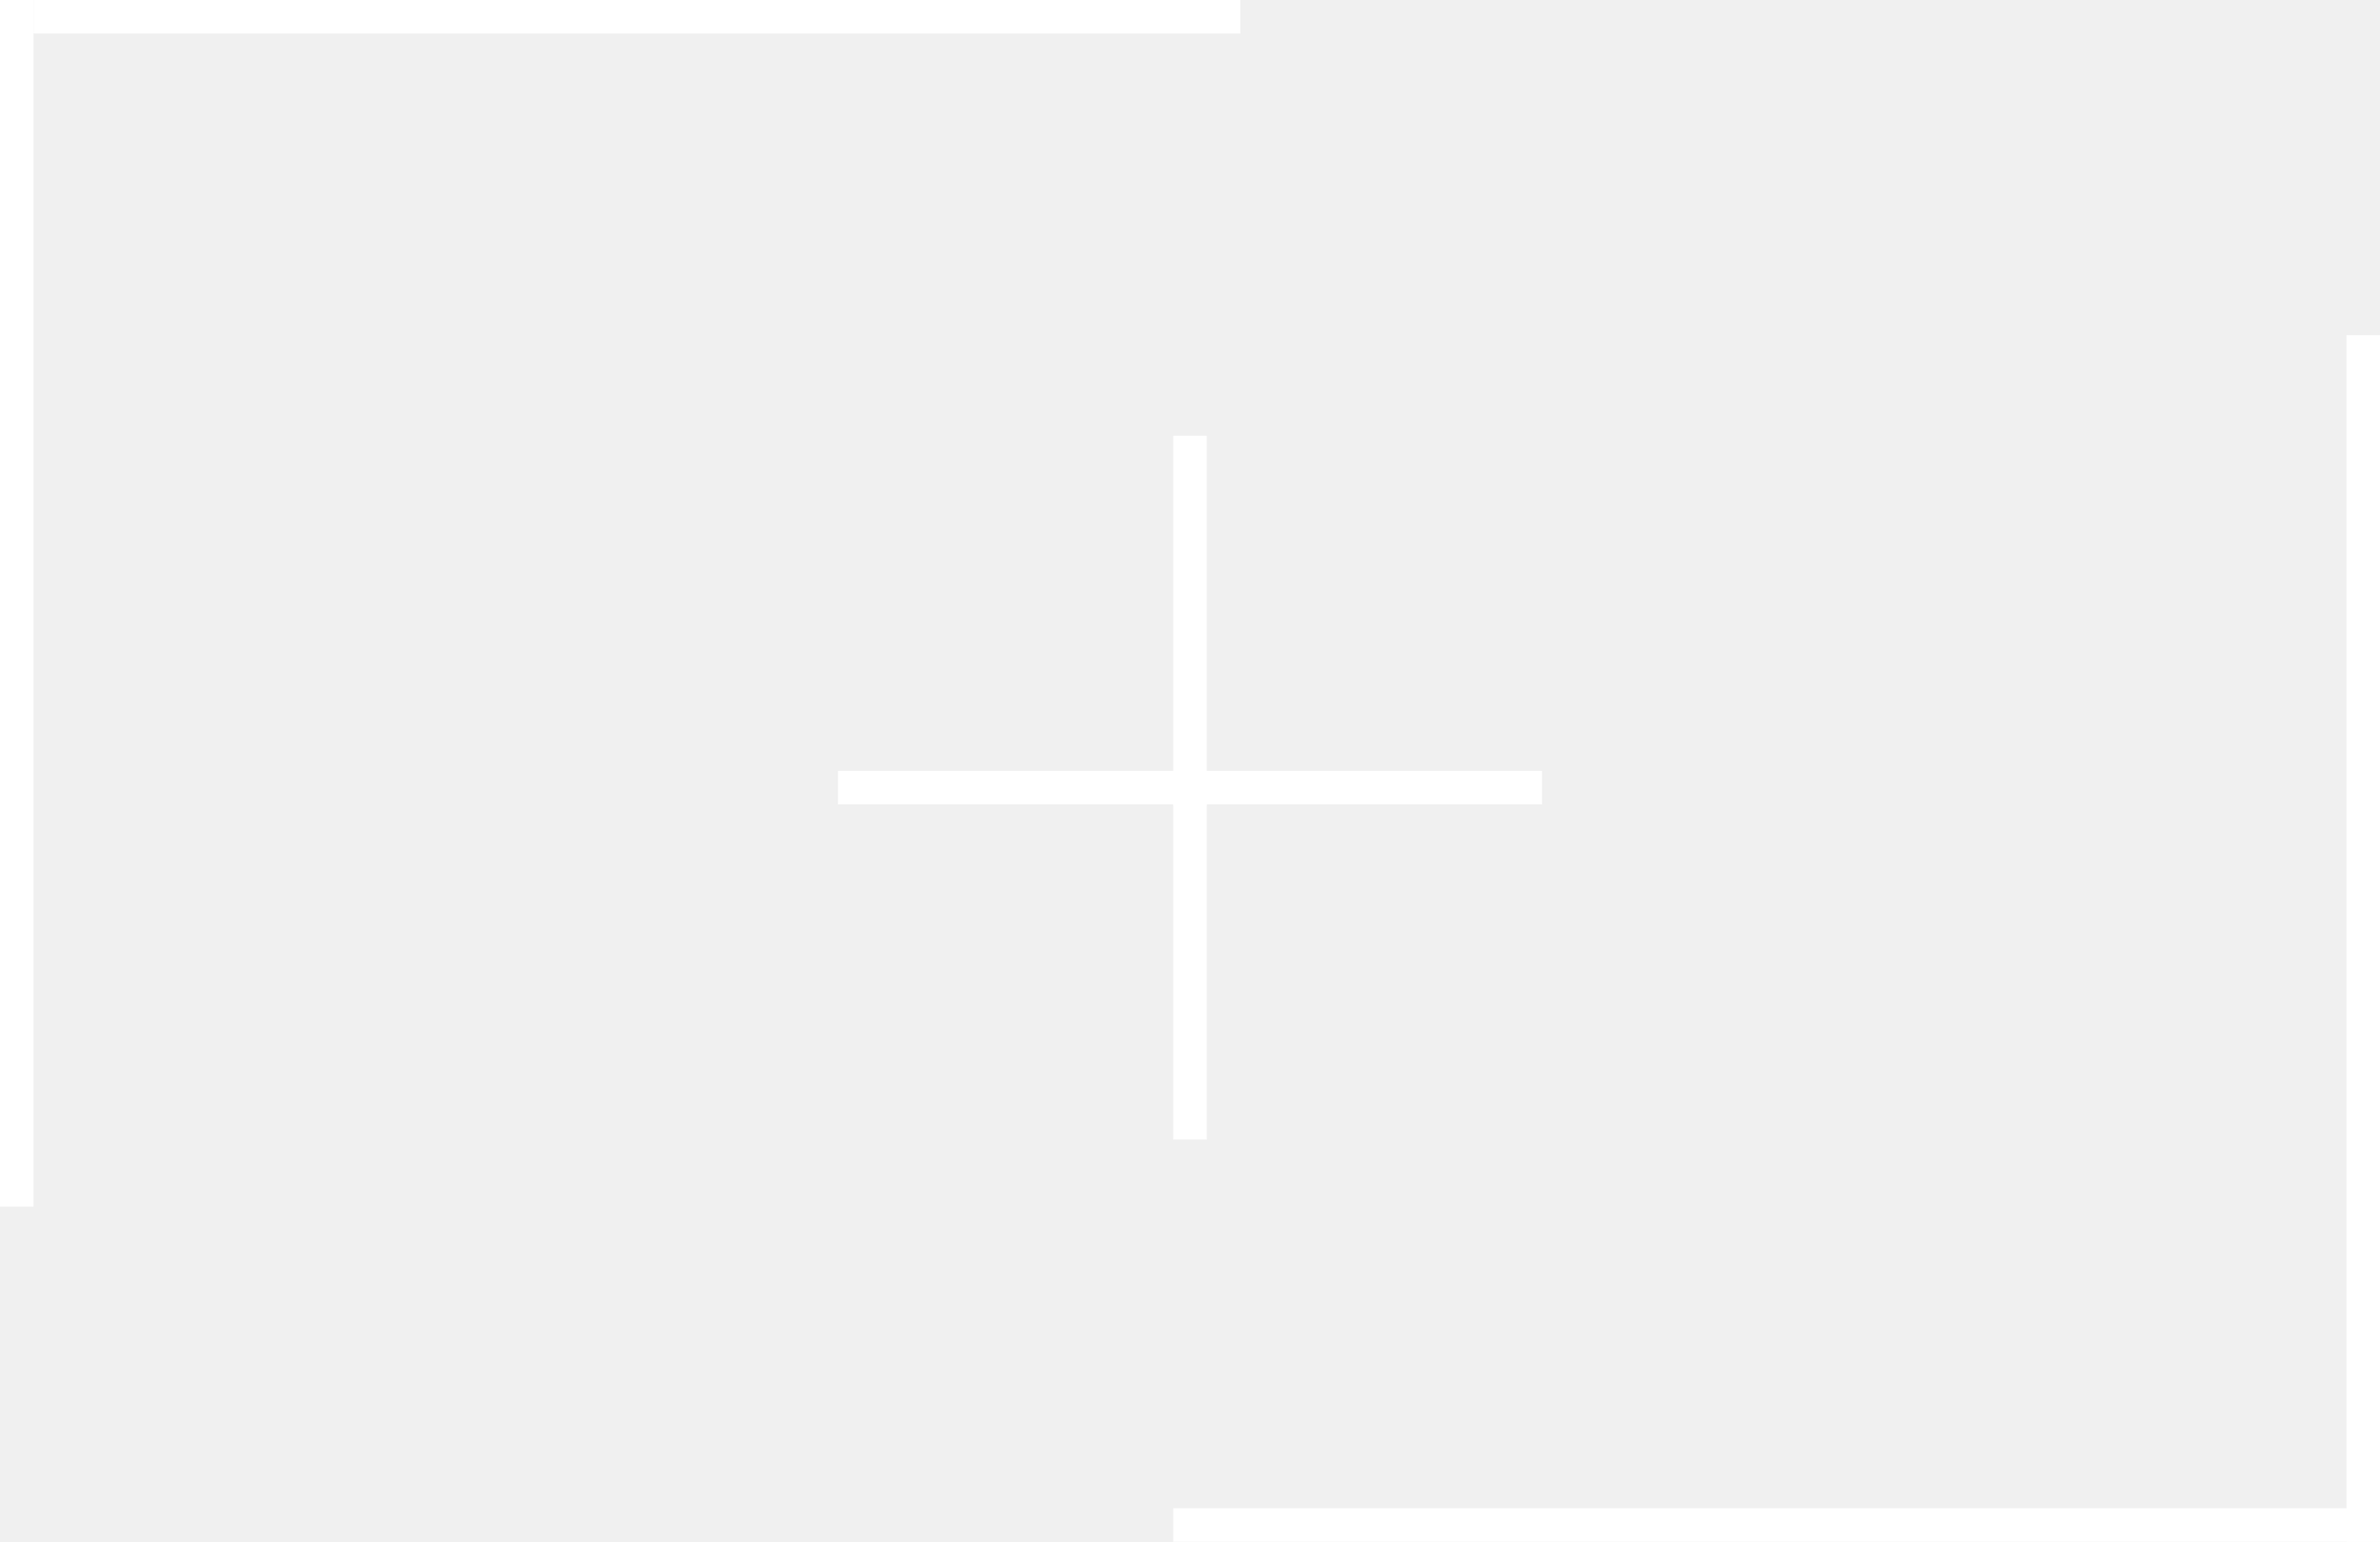
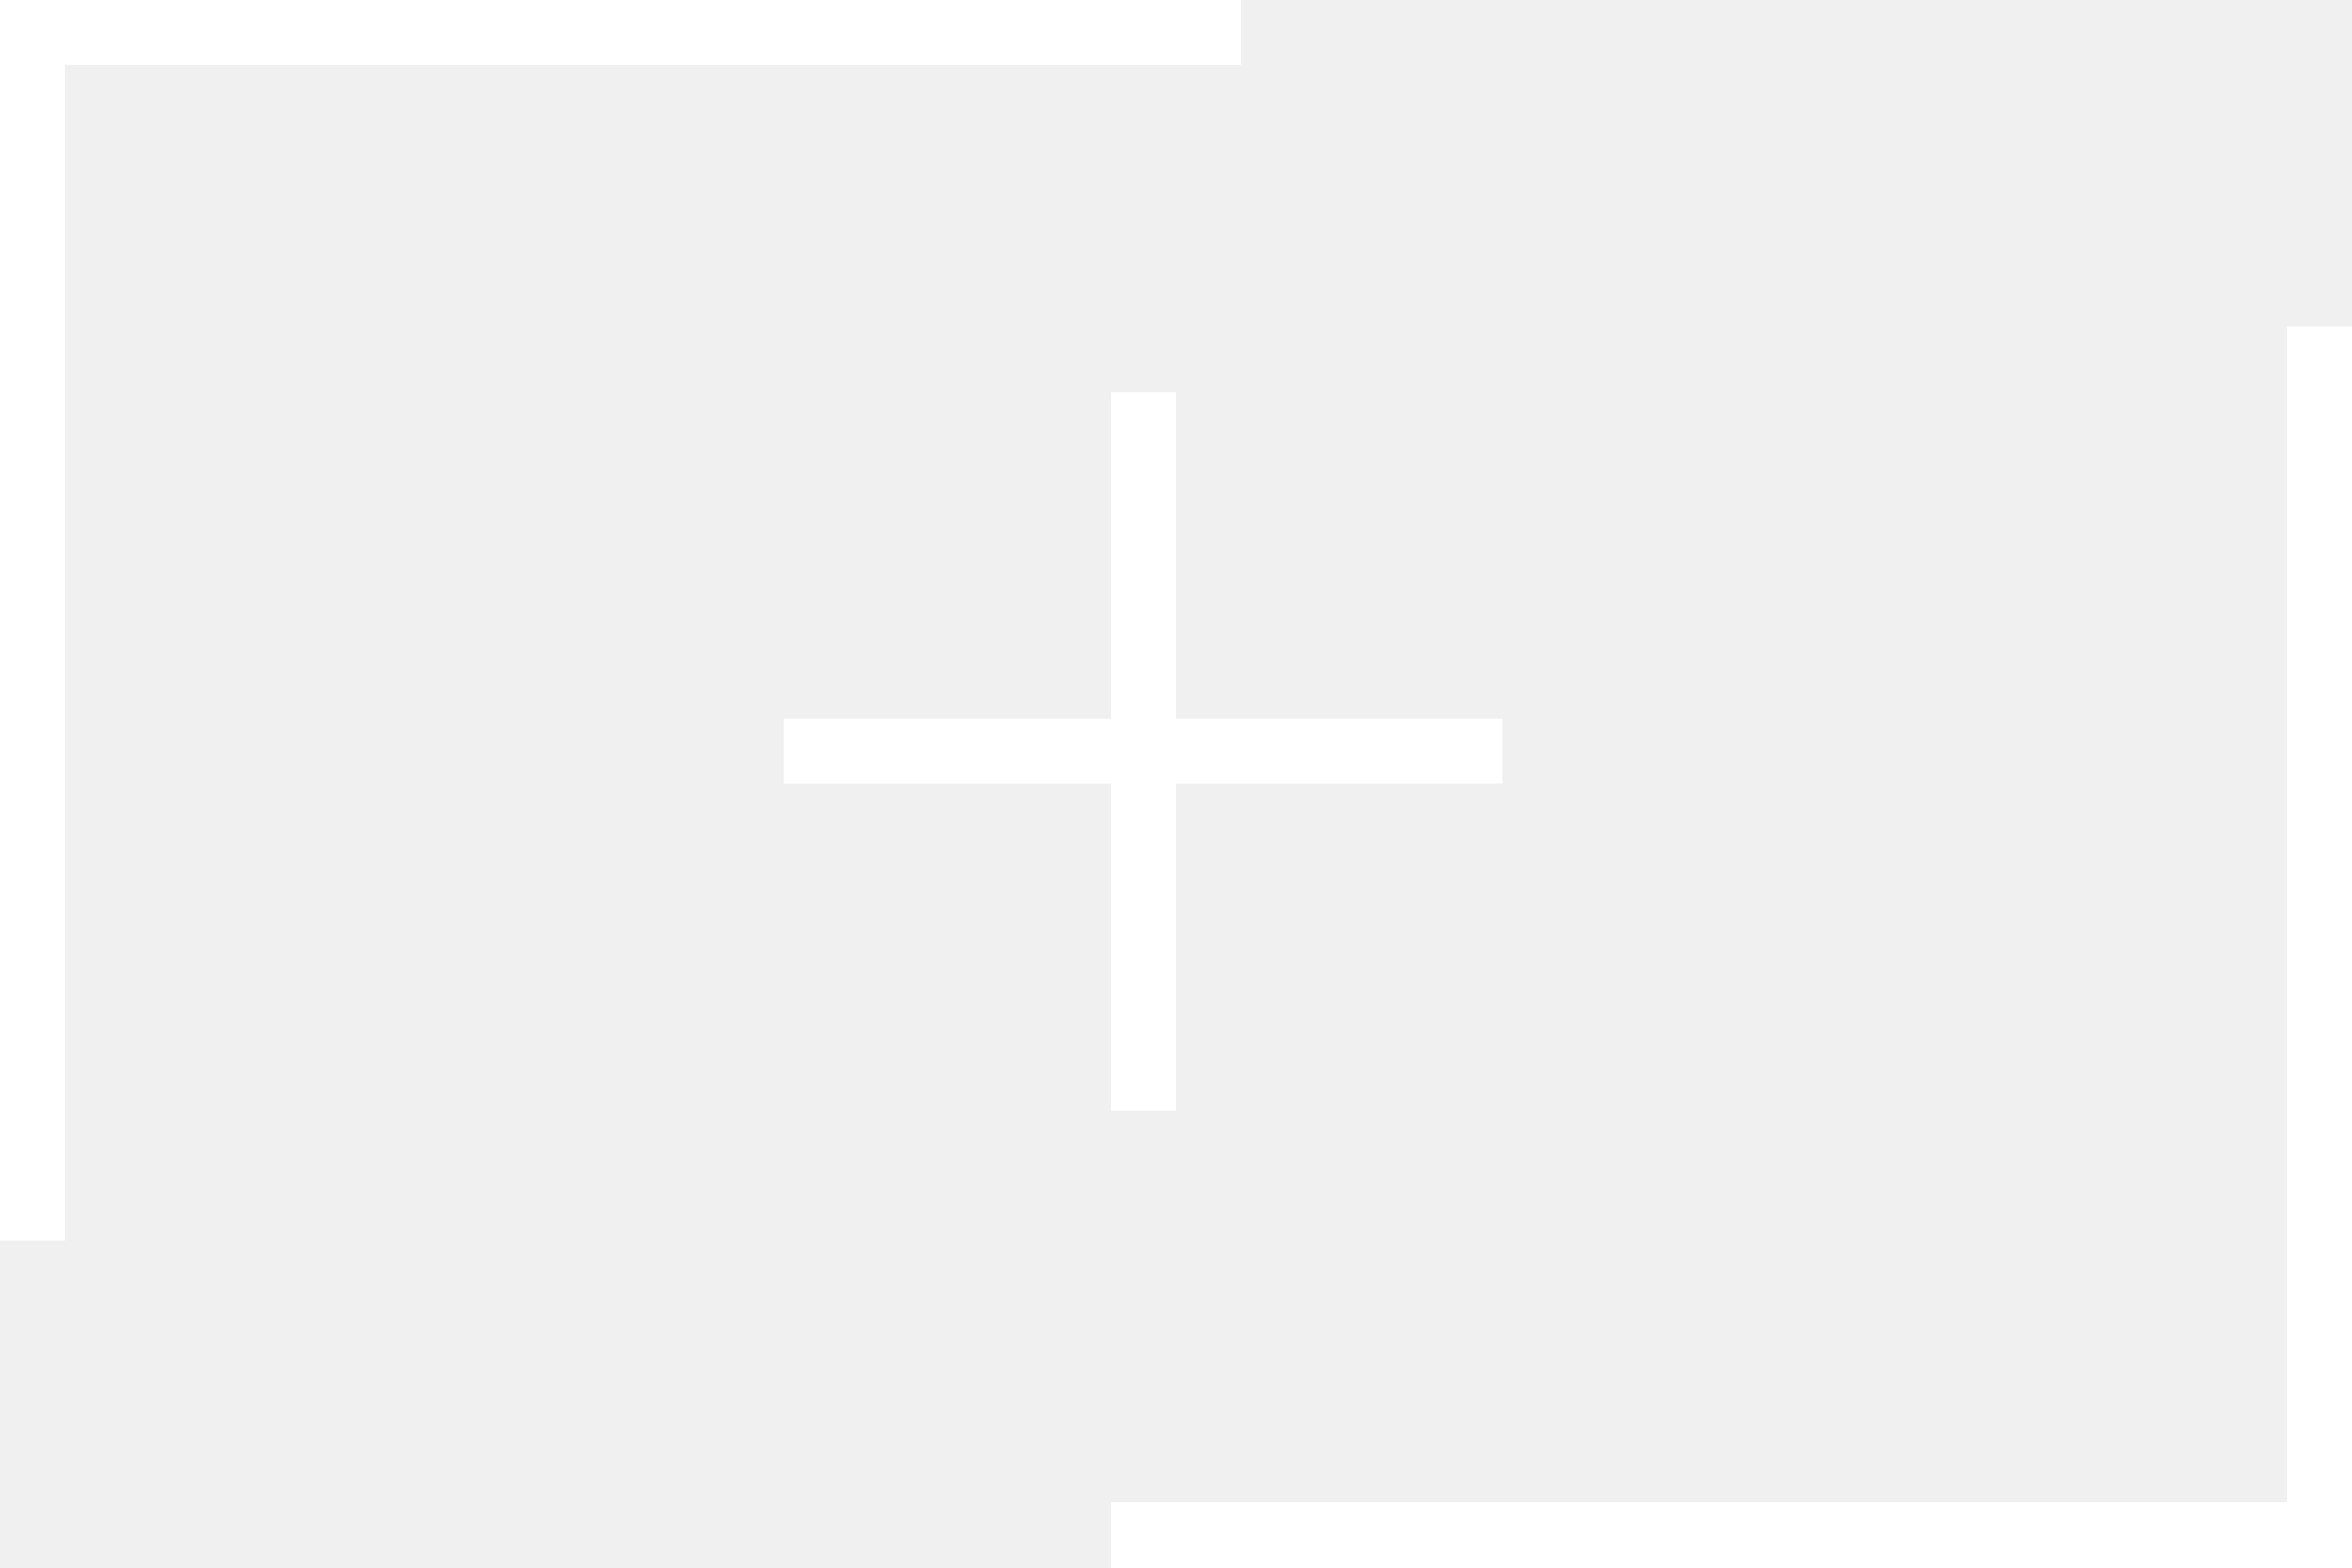
- <svg xmlns="http://www.w3.org/2000/svg" preserveAspectRatio="none" overflow="visible" style="display: block;" width="71" height="46" viewBox="0 0 71 46" fill="none">
-   <g id="Group 3">
-     <line id="Line 10" x1="0.5" y1="2.18557e-08" x2="0.5" y2="36" stroke="white" vector-effect="non-scaling-stroke" />
-     <line id="Line 12" x1="70.5" y1="10" x2="70.5" y2="46" stroke="white" vector-effect="non-scaling-stroke" />
-     <line id="Line 11" x1="35" y1="45.5" x2="71" y2="45.5" stroke="white" vector-effect="non-scaling-stroke" />
-     <line id="Line 13" x1="1" y1="0.5" x2="37" y2="0.5" stroke="white" vector-effect="non-scaling-stroke" />
-     <line id="Line 14" x1="25" y1="23.5" x2="46" y2="23.5" stroke="white" vector-effect="non-scaling-stroke" />
-     <line id="Line 15" x1="35.5" y1="13" x2="35.5" y2="34" stroke="white" vector-effect="non-scaling-stroke" />
-   </g>
+ <svg xmlns="http://www.w3.org/2000/svg" width="36" height="24" viewBox="0 0 36 24" fill="none" shape-rendering="crispEdges">
+   <path d="M0.5 0V19M0 0.5H19M35.5 5V24M17 23.5H36M12 11.5H23M17.5 6V17" stroke="white" stroke-width="1" />
</svg>
